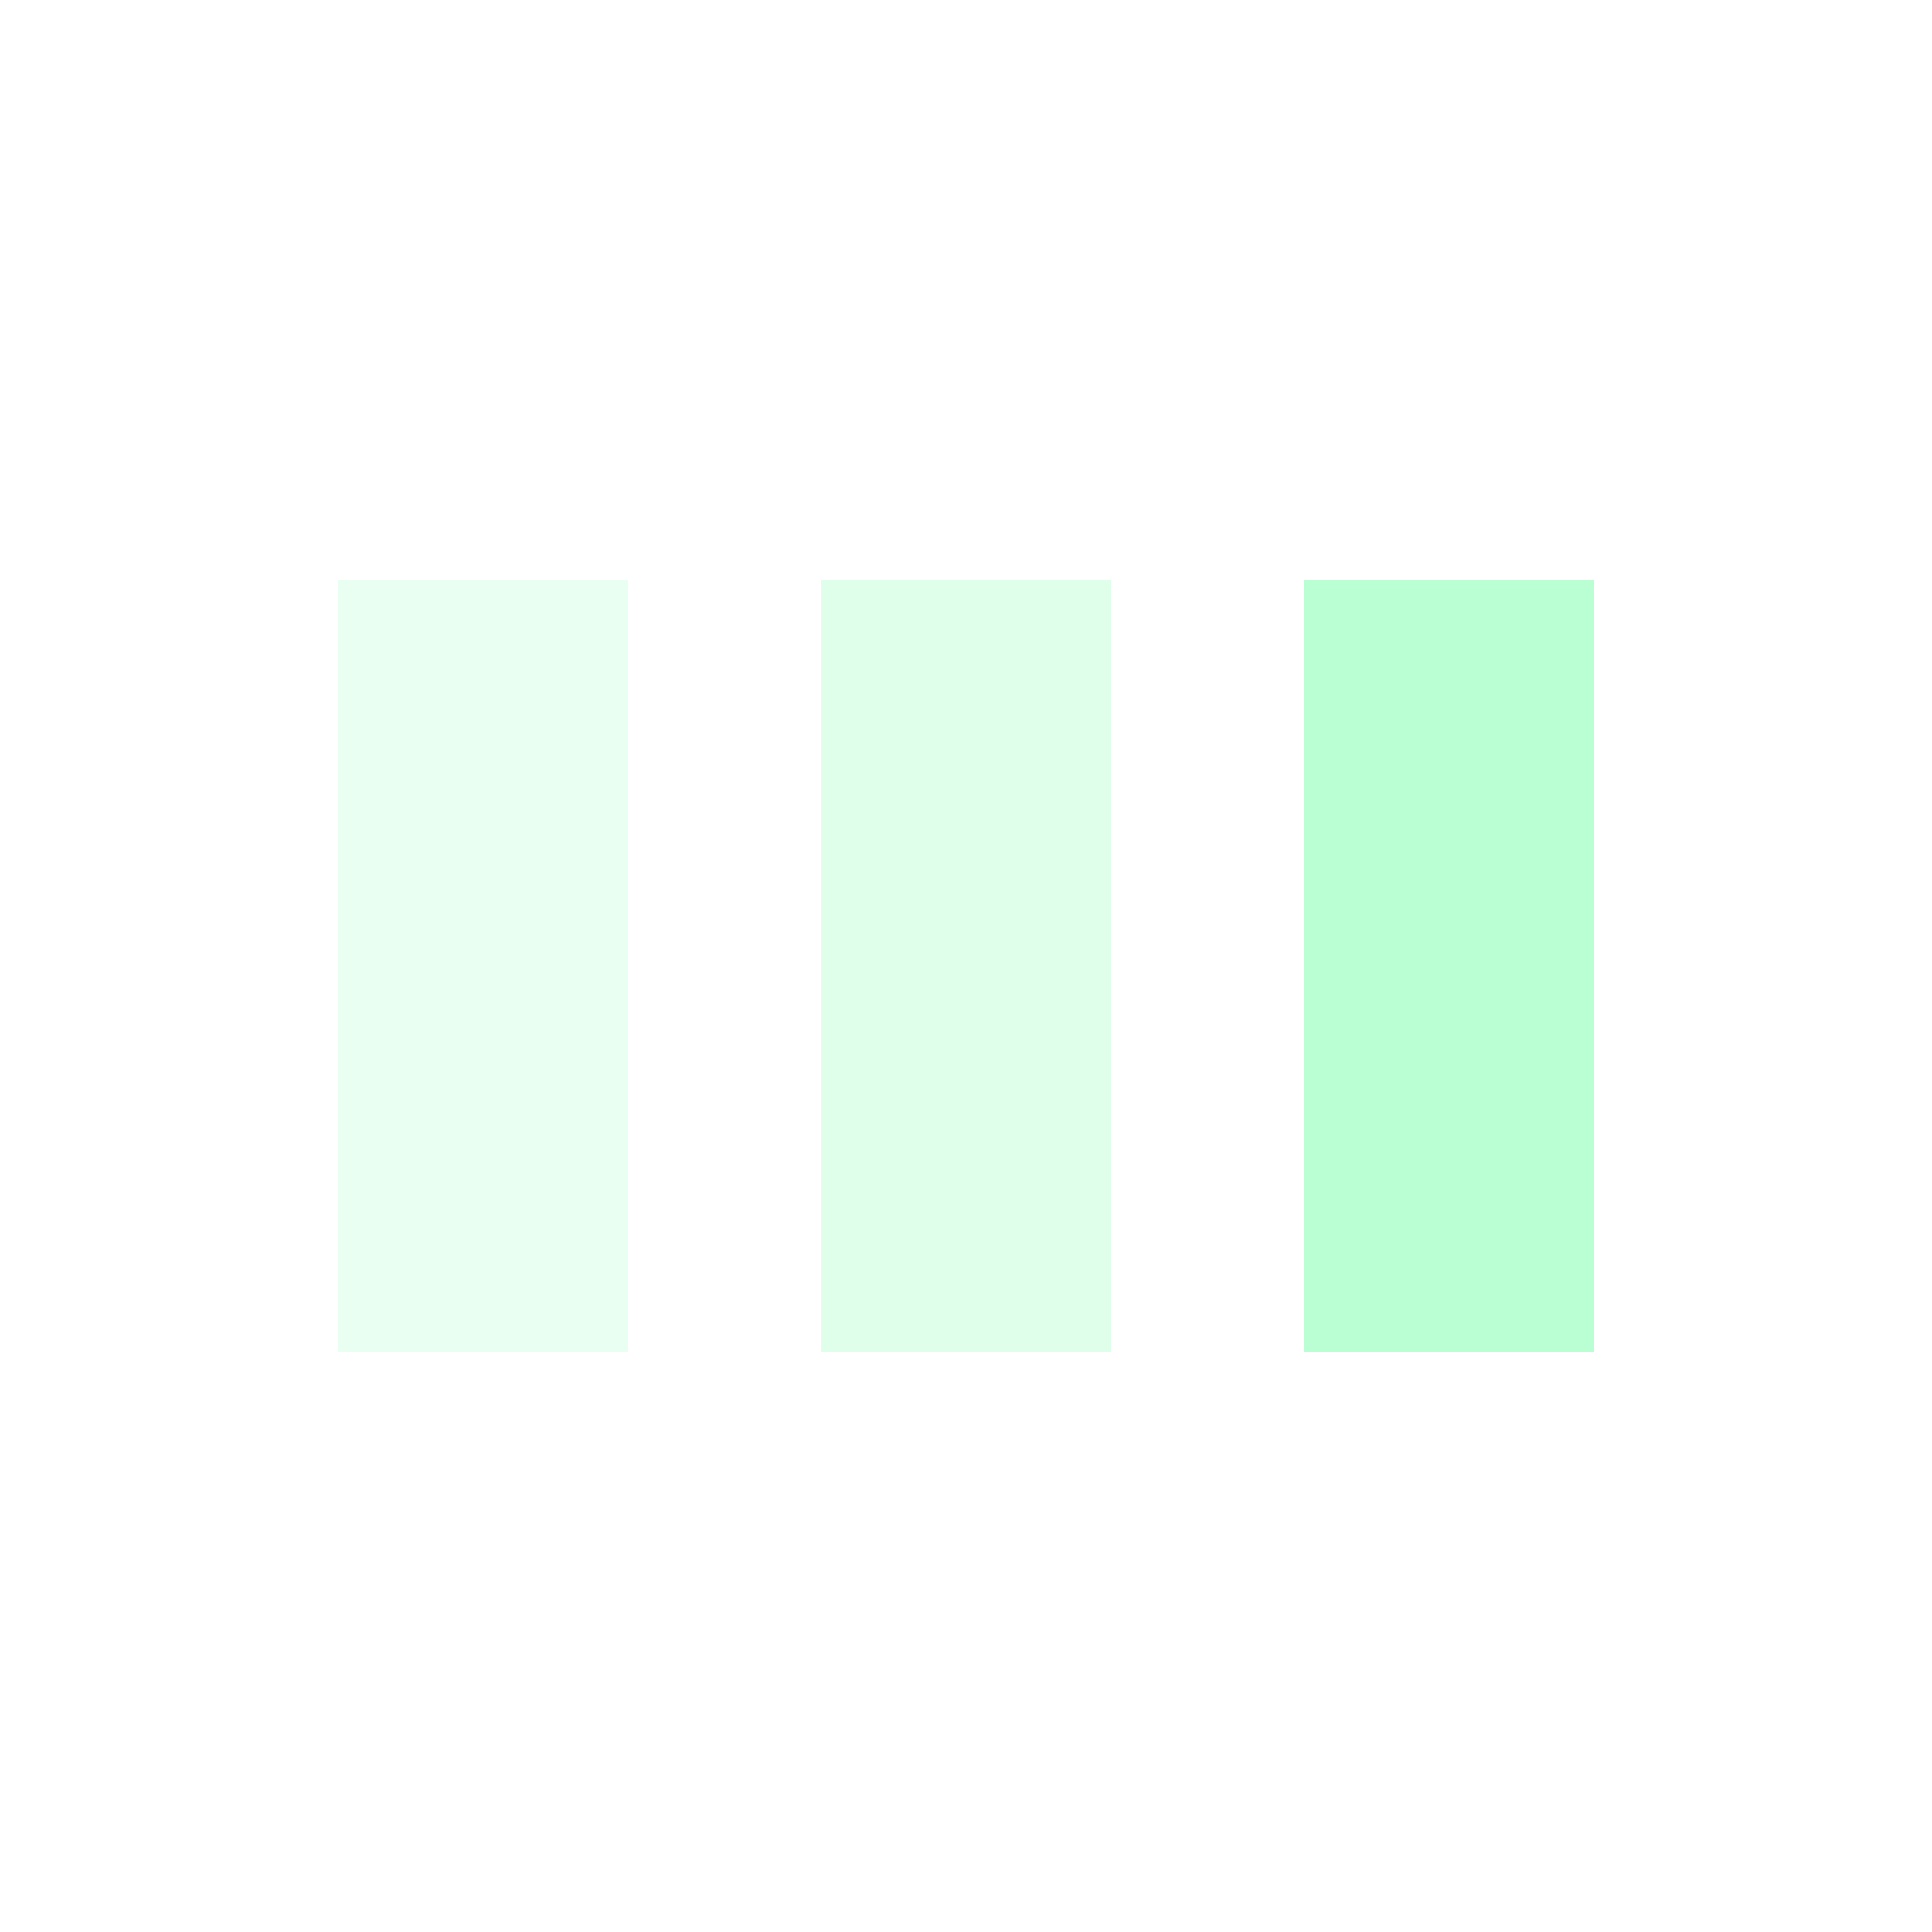
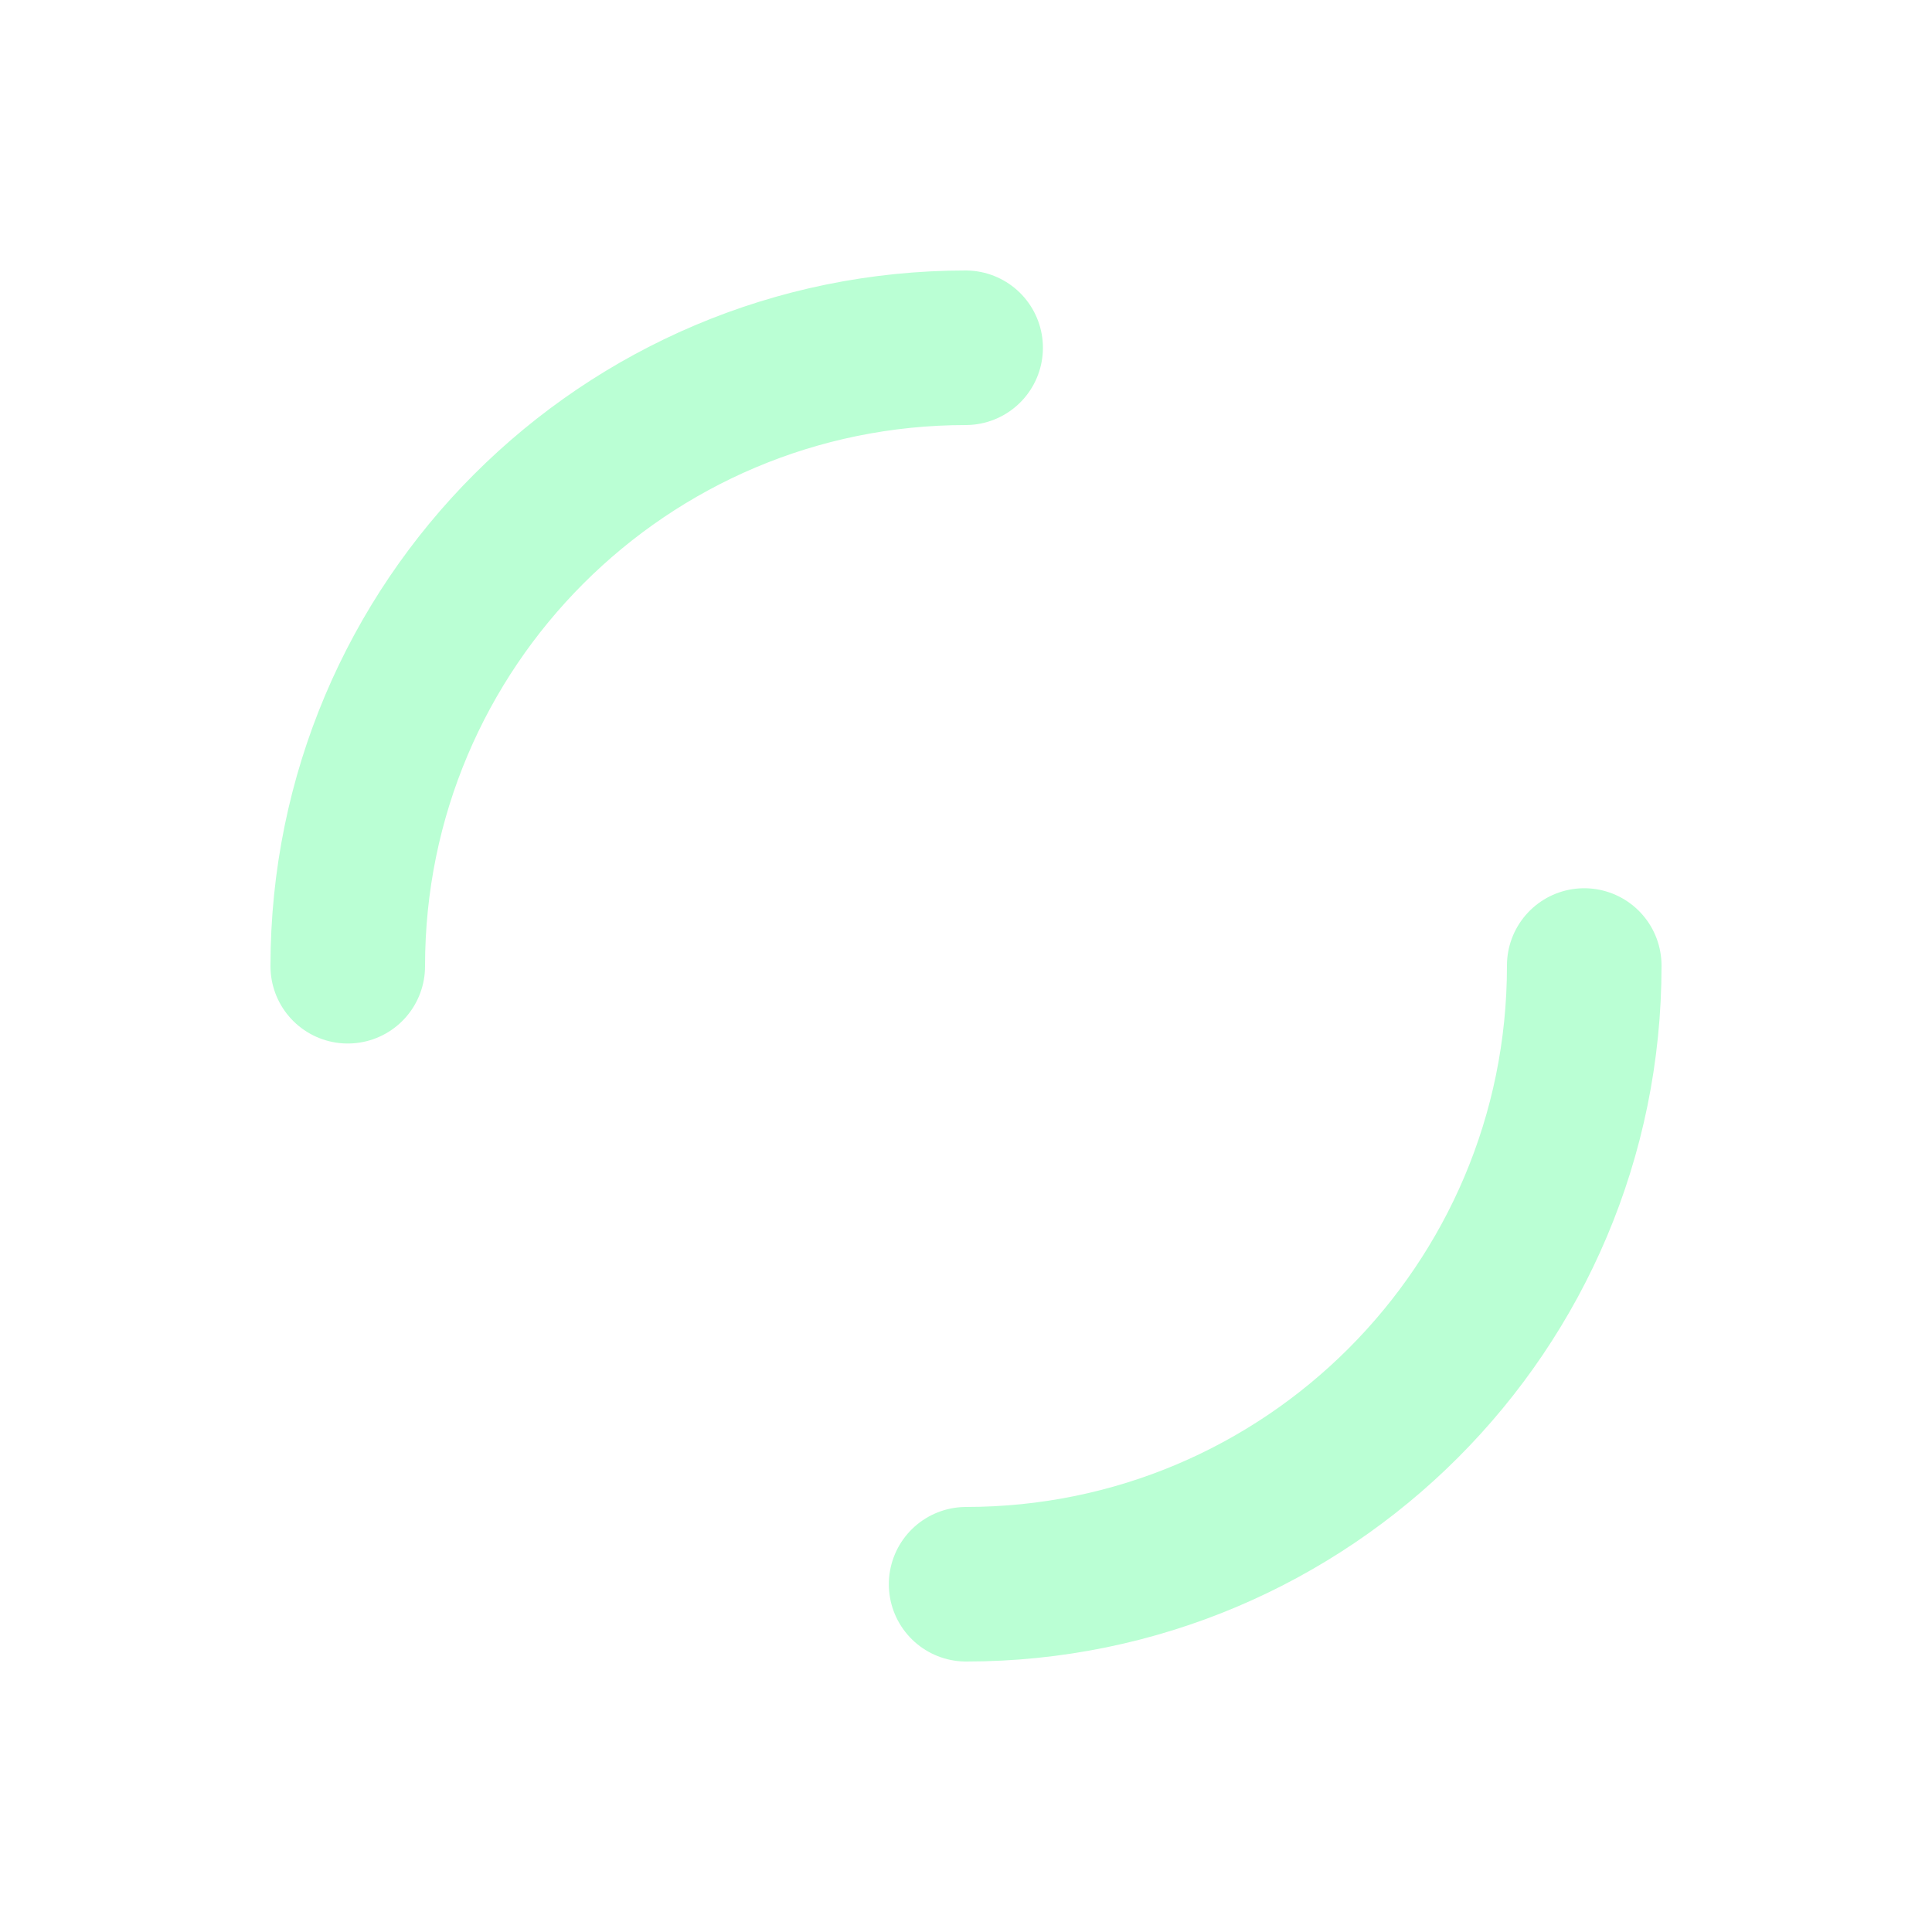
<svg xmlns="http://www.w3.org/2000/svg" style="margin: auto; background: rgb(255, 255, 255); display: block; shape-rendering: auto;" width="200px" height="200px" viewBox="0 0 100 100" preserveAspectRatio="xMidYMid">
-   <rect x="17.5" y="30" width="15" height="40" fill="rgba(215, 255, 232, 0.568)">
-     <animate attributeName="y" repeatCount="indefinite" dur="1s" calcMode="spline" keyTimes="0;0.5;1" values="18;30;30" keySplines="0 0.5 0.5 1;0 0.5 0.5 1" begin="-0.2s" />
-     <animate attributeName="height" repeatCount="indefinite" dur="1s" calcMode="spline" keyTimes="0;0.5;1" values="64;40;40" keySplines="0 0.5 0.5 1;0 0.5 0.5 1" begin="-0.2s" />
-   </rect>
-   <rect x="42.5" y="30" width="15" height="40" fill="#dfffeb">
-     <animate attributeName="y" repeatCount="indefinite" dur="1s" calcMode="spline" keyTimes="0;0.5;1" values="21;30;30" keySplines="0 0.5 0.5 1;0 0.5 0.5 1" begin="-0.1s" />
-     <animate attributeName="height" repeatCount="indefinite" dur="1s" calcMode="spline" keyTimes="0;0.5;1" values="58;40;40" keySplines="0 0.5 0.5 1;0 0.5 0.5 1" begin="-0.1s" />
-   </rect>
-   <rect x="67.5" y="30" width="15" height="40" fill="#baffd4">
-     <animate attributeName="y" repeatCount="indefinite" dur="1s" calcMode="spline" keyTimes="0;0.5;1" values="21;30;30" keySplines="0 0.5 0.5 1;0 0.5 0.5 1" />
-     <animate attributeName="height" repeatCount="indefinite" dur="1s" calcMode="spline" keyTimes="0;0.5;1" values="58;40;40" keySplines="0 0.5 0.5 1;0 0.5 0.5 1" />
-   </rect>
+   <circle cx="50" cy="50" r="32" stroke-width="8" stroke="#baffd4" stroke-dasharray="50.265 50.265" fill="none" stroke-linecap="round">
+     <animateTransform attributeName="transform" type="rotate" repeatCount="indefinite" dur="1s" keyTimes="0;1" values="0 50 50;360 50 50" />
+   </circle>
</svg>
